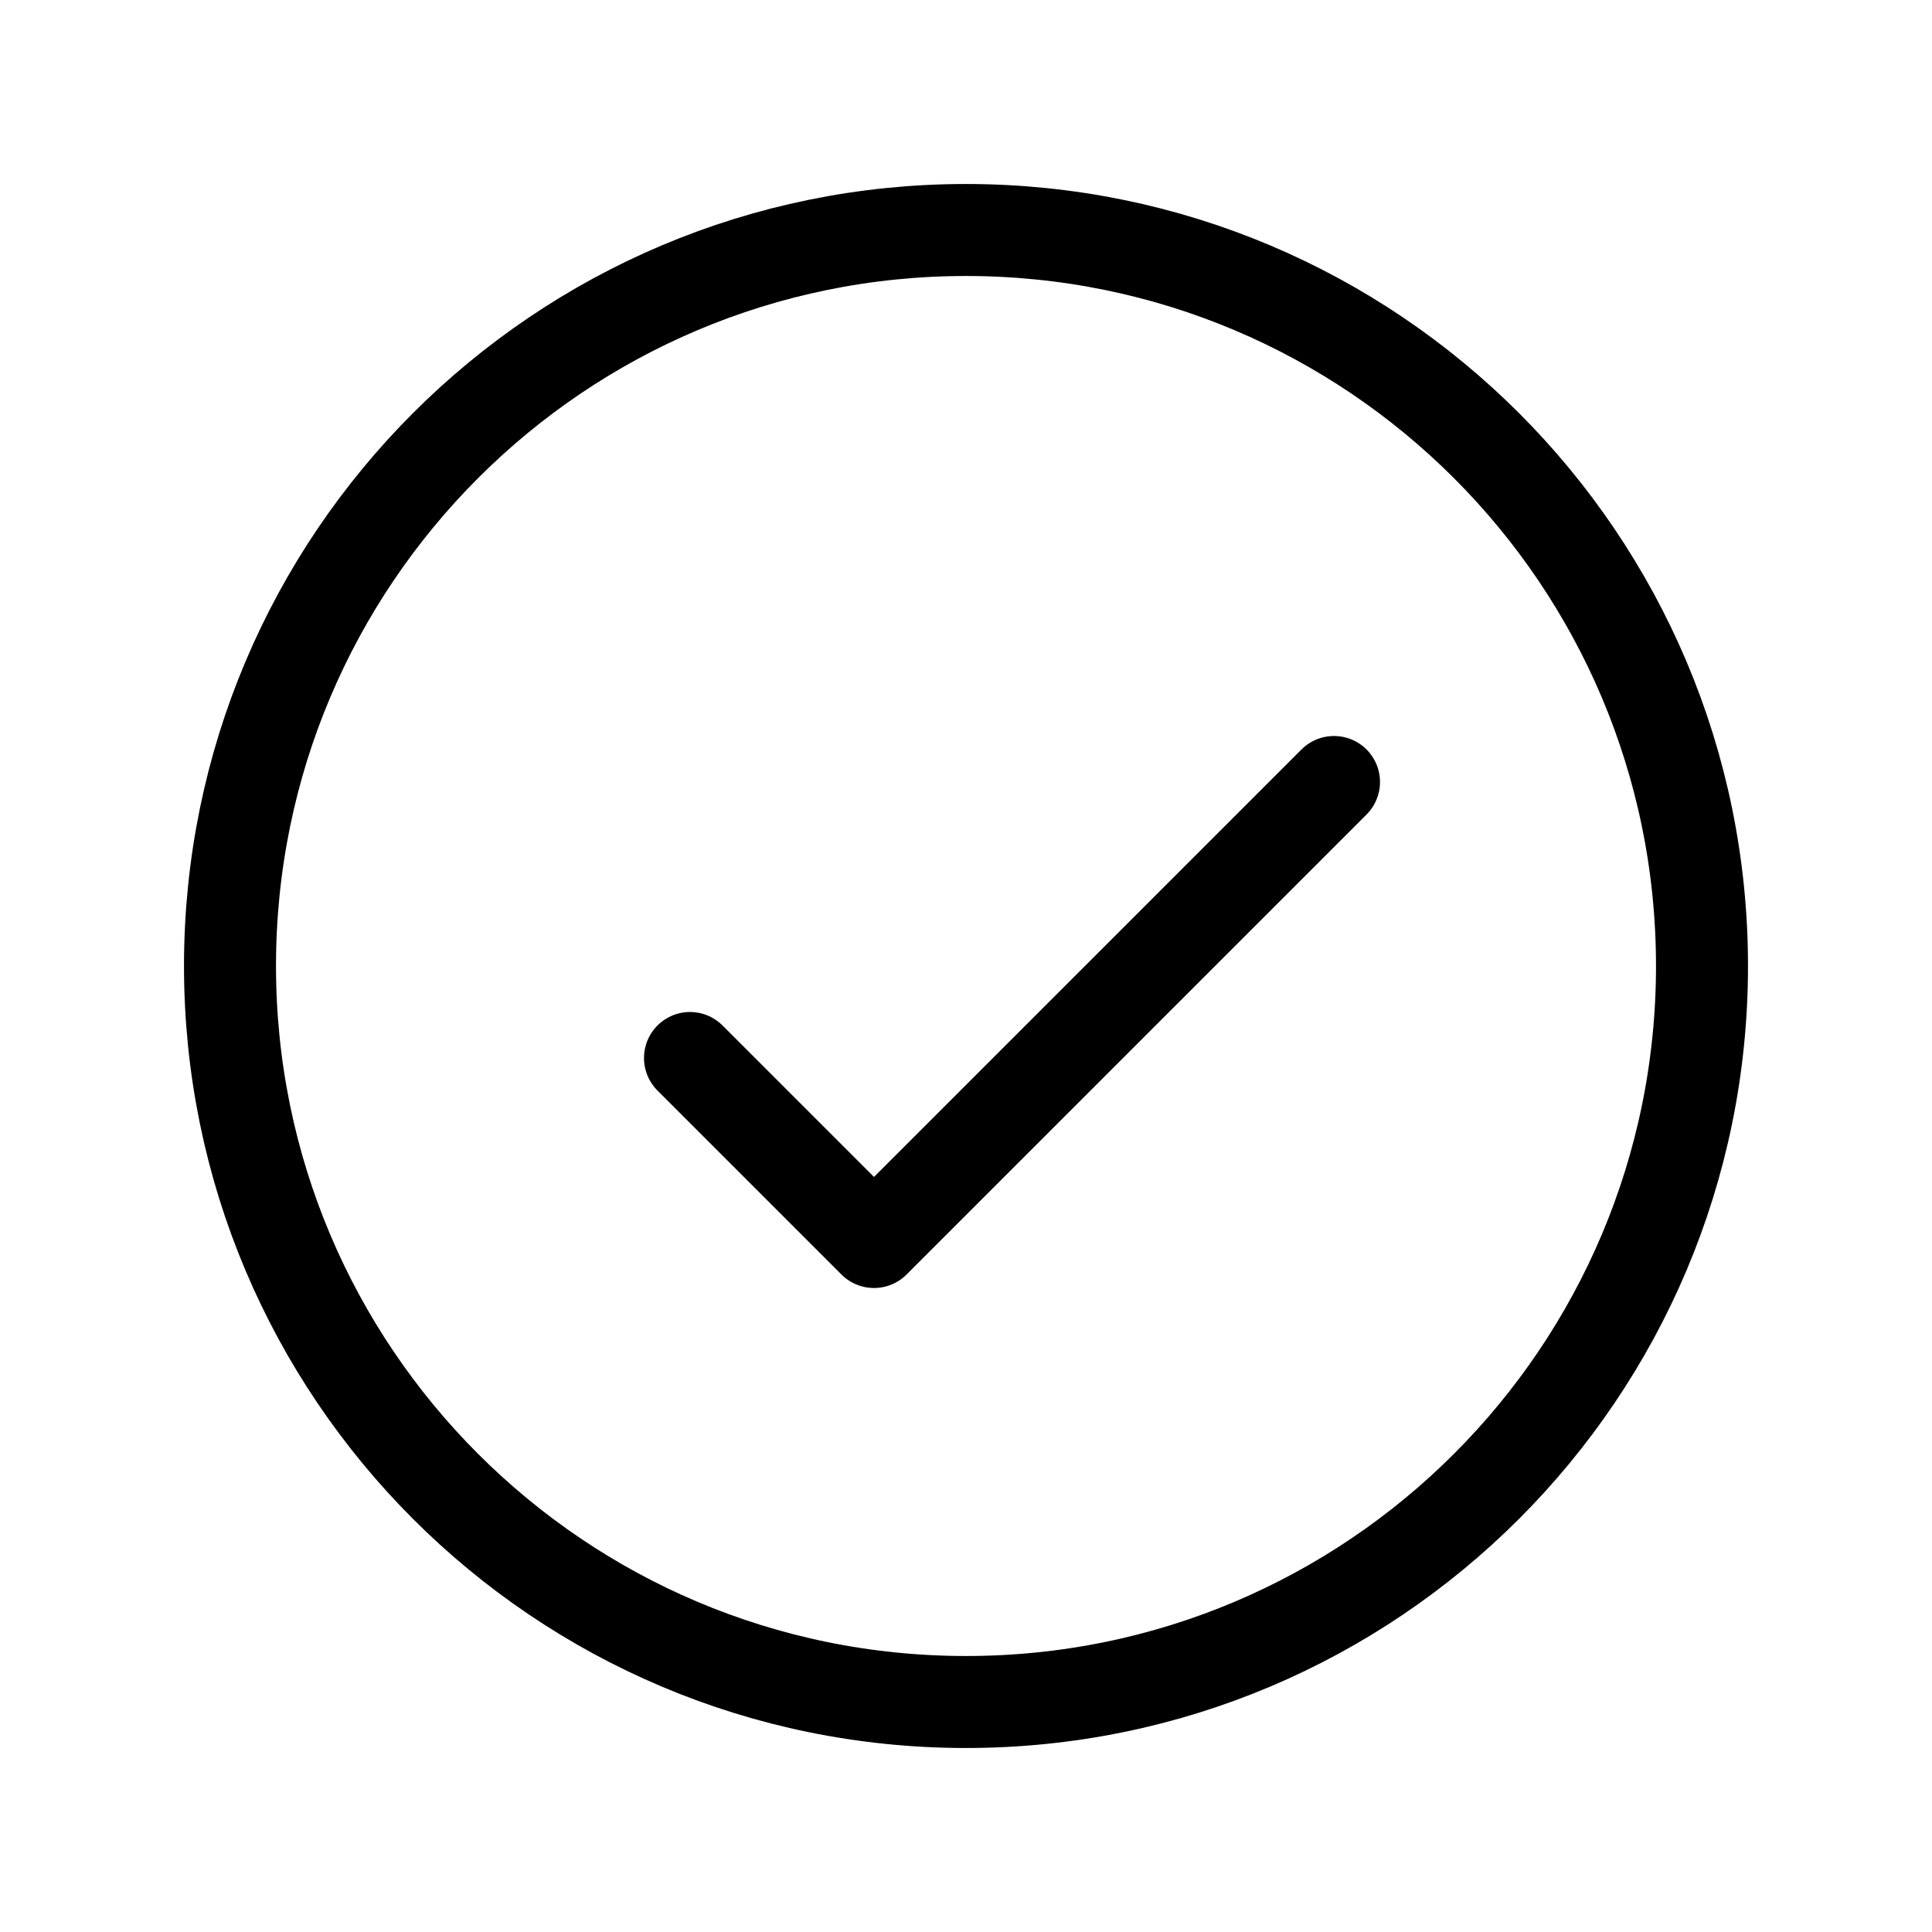
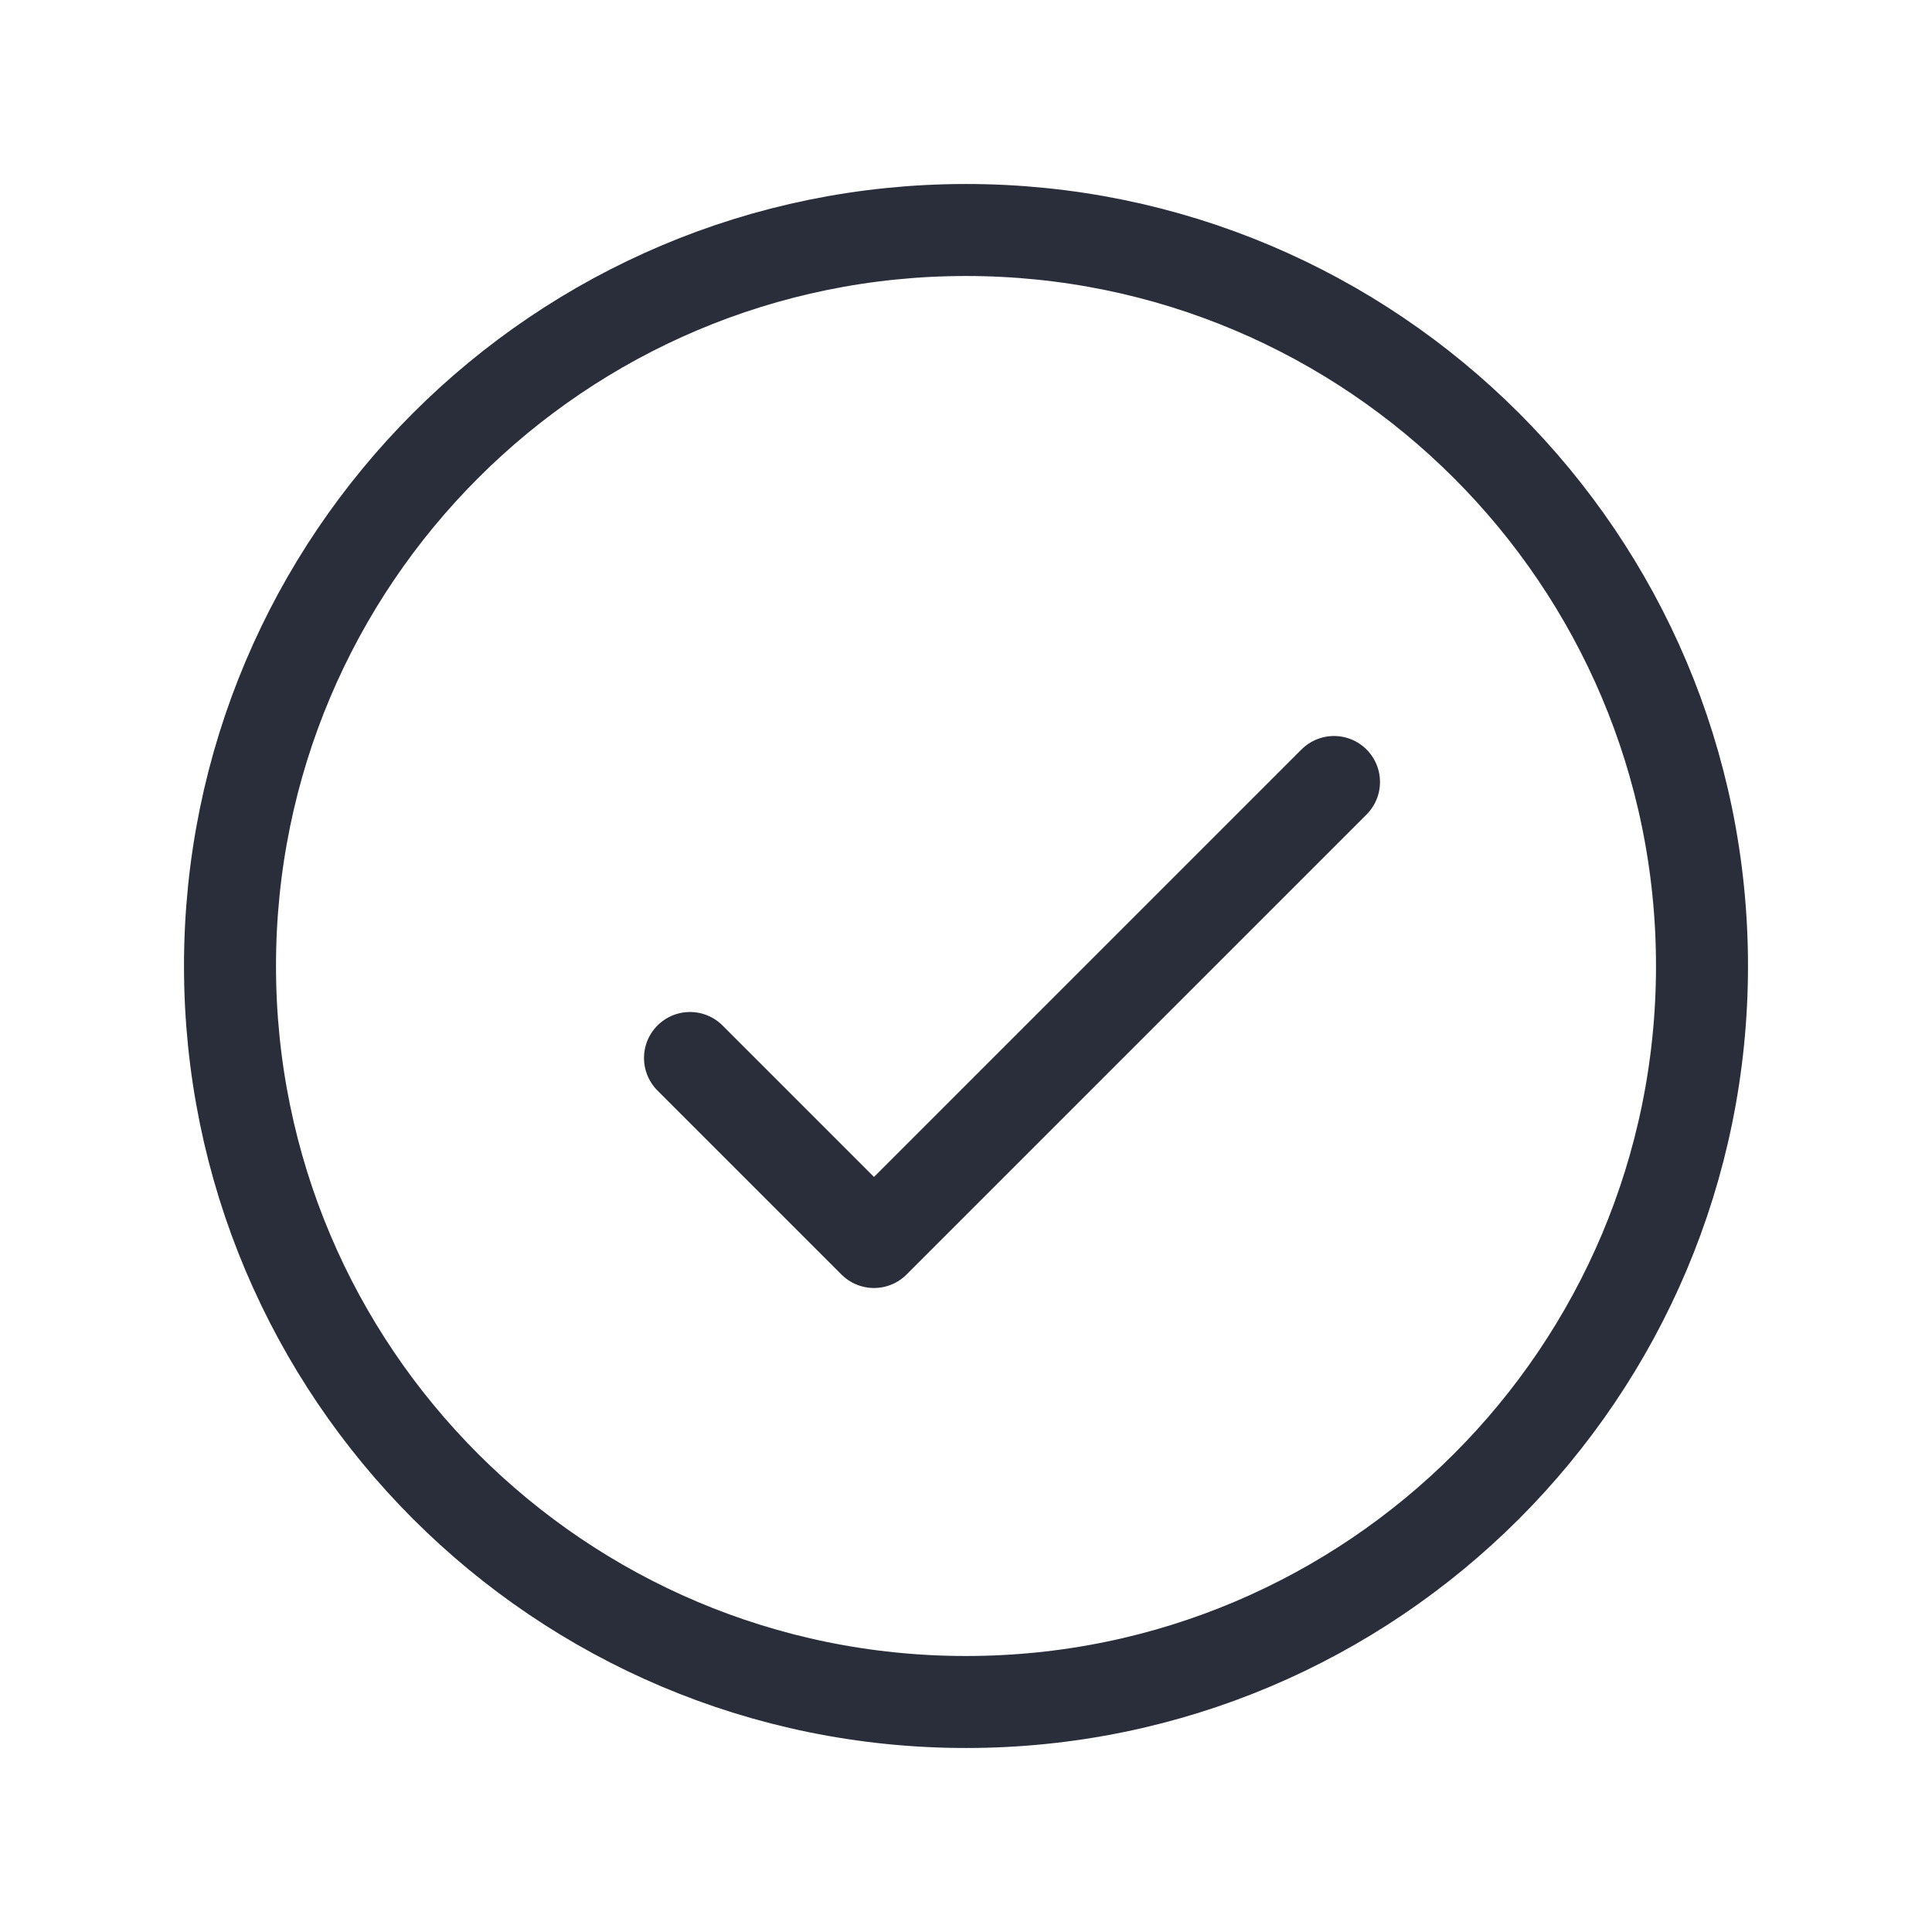
<svg xmlns="http://www.w3.org/2000/svg" height="21" viewBox="0 0 21 21" width="21">
-   <g fill="none" fill-rule="evenodd" stroke="currentColor" stroke-linecap="round" stroke-linejoin="round" transform="translate(2 2)">
+   <g fill="none" fill-rule="evenodd" stroke="#2a2e3b" stroke-linecap="round" stroke-linejoin="round" transform="translate(2 2)">
    <circle cx="8.5" cy="8.5" r="8" />
    <path d="m5.5 9.5 2 2 5-5" />
  </g>
</svg>
